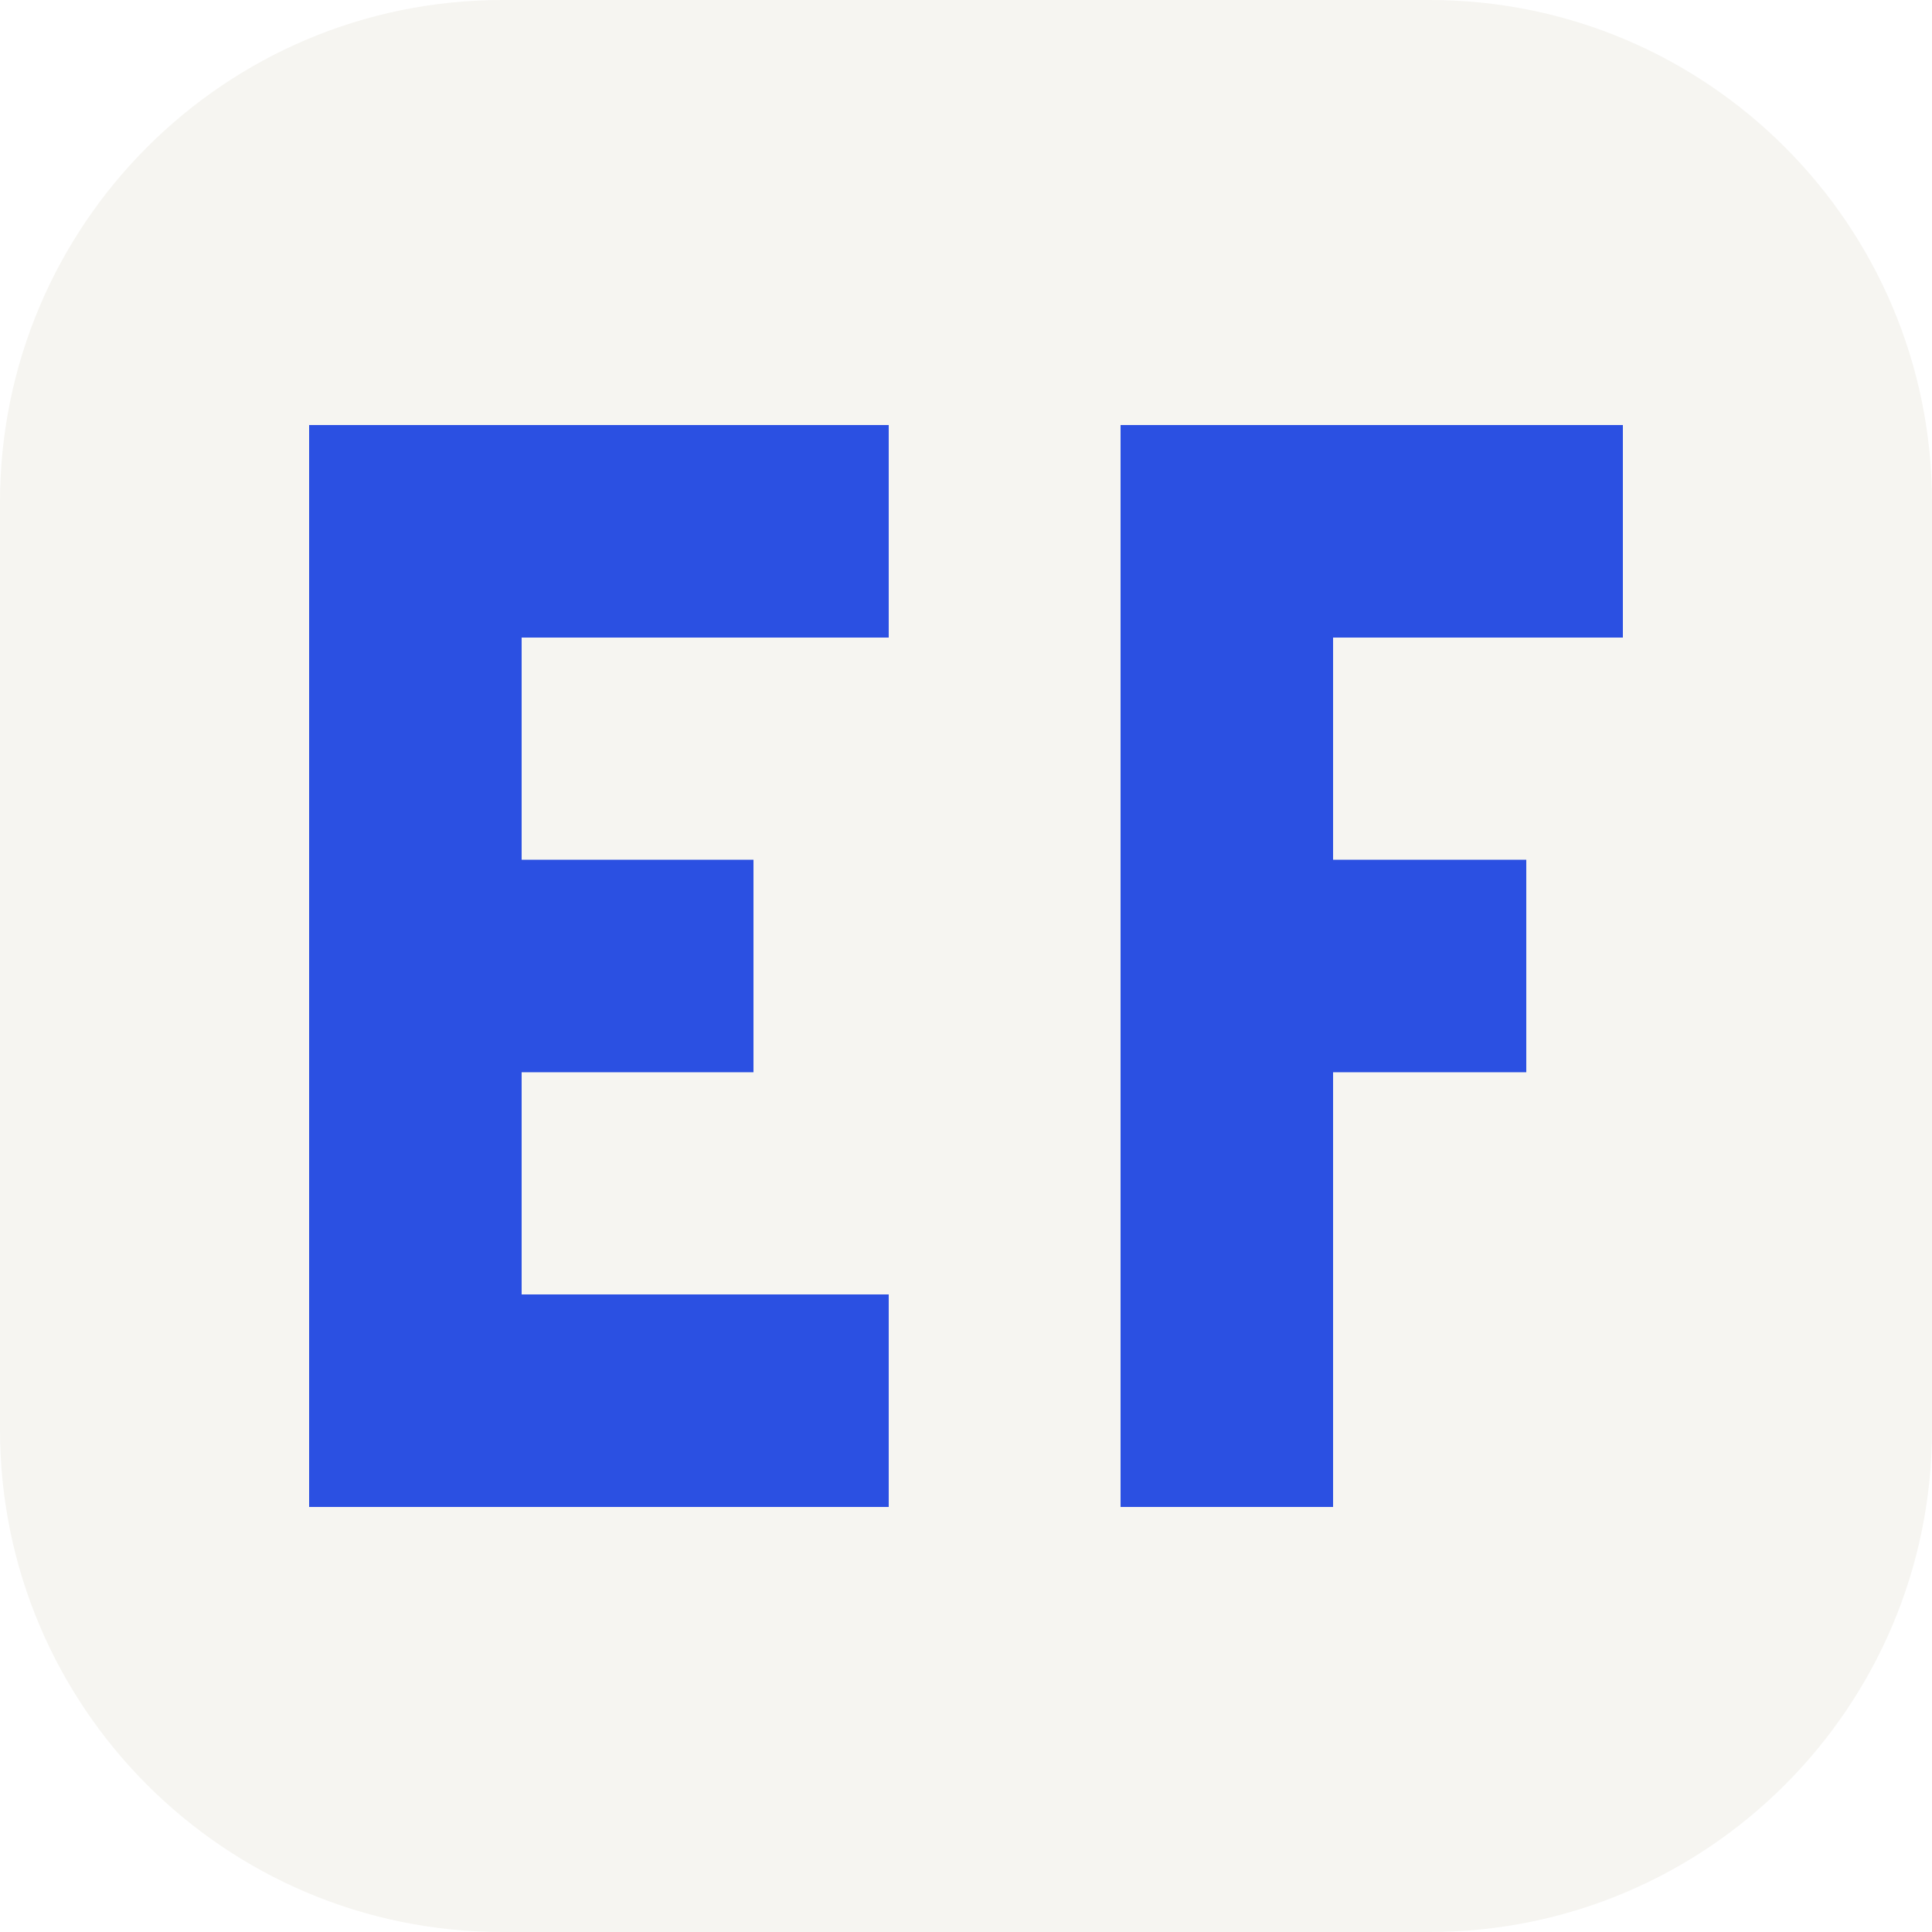
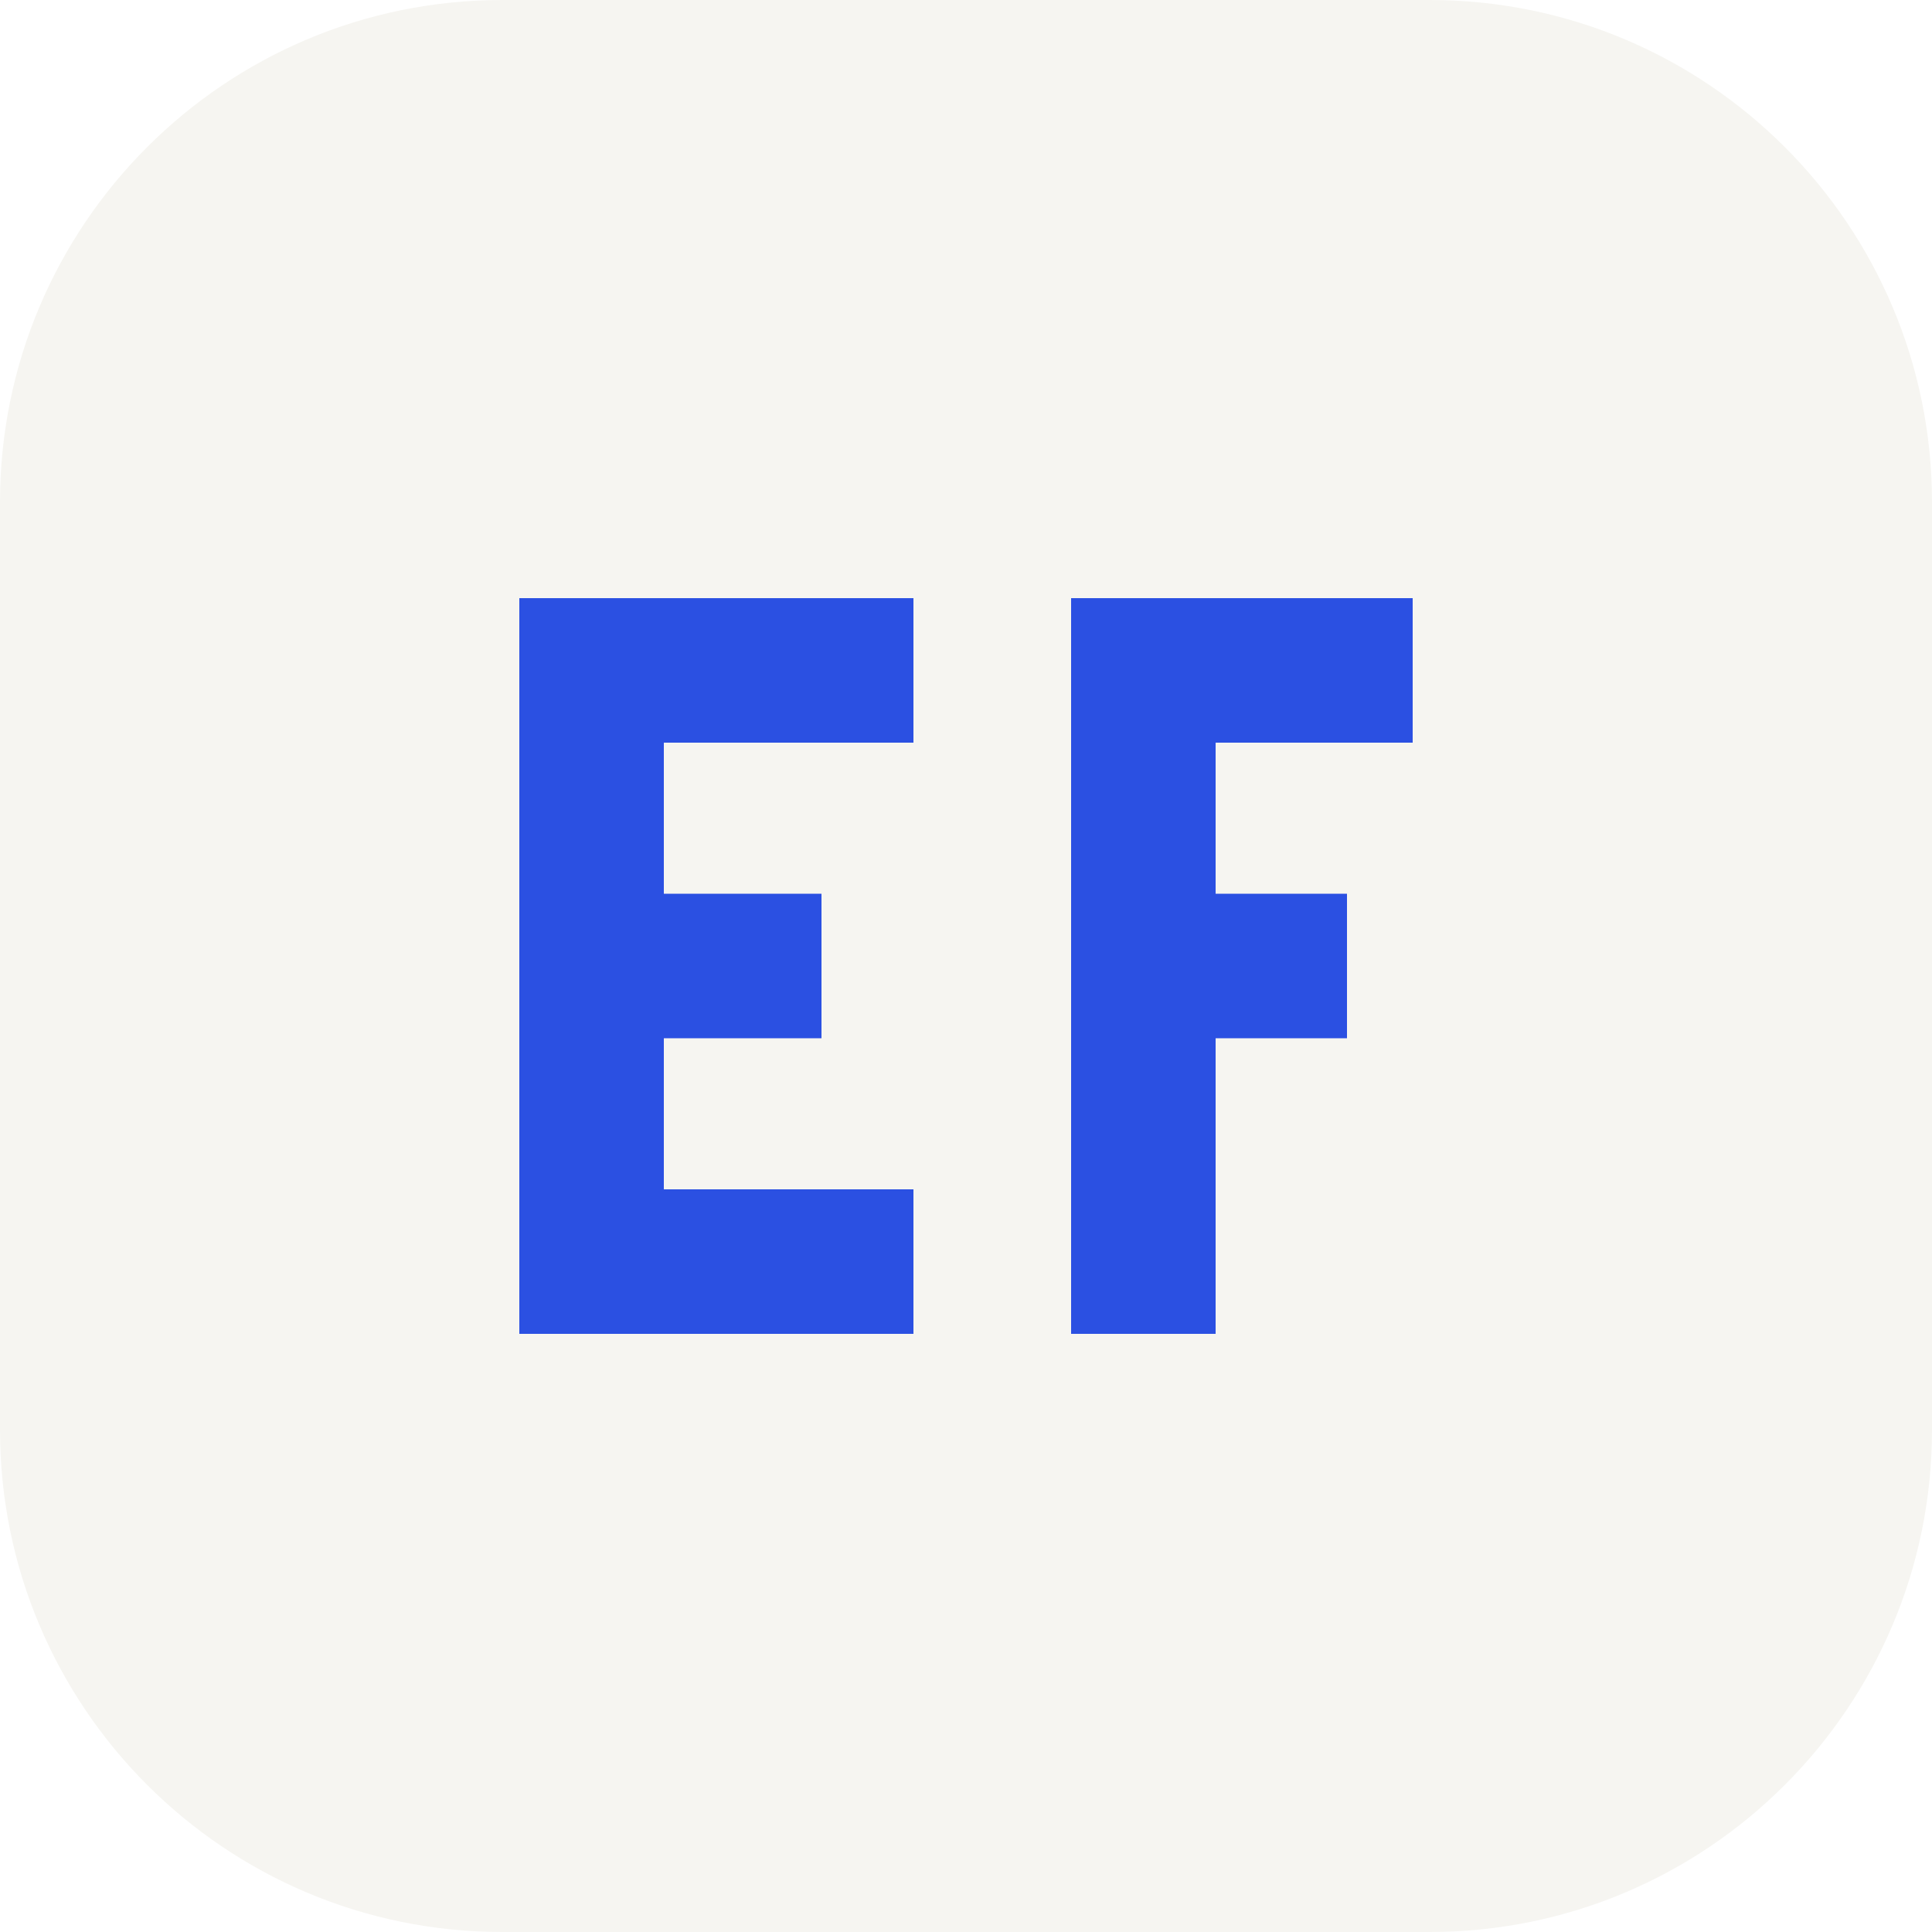
<svg xmlns="http://www.w3.org/2000/svg" viewBox="0 0 100 100">
  <rect width="100" height="100" rx="26" fill="#F6F5F1" />
-   <rect x="16" y="22" width="11" height="56" fill="#2B50E2" />
-   <rect x="16" y="22" width="30" height="11" fill="#2B50E2" />
-   <rect x="16" y="44.5" width="23" height="11" fill="#2B50E2" />
-   <rect x="16" y="67" width="30" height="11" fill="#2B50E2" />
-   <rect x="58" y="22" width="11" height="56" fill="#2B50E2" />
-   <rect x="58" y="22" width="26" height="11" fill="#2B50E2" />
-   <rect x="58" y="44.5" width="21" height="11" fill="#2B50E2" />
+   <g fill="#2B50E2" transform="translate(50,50) scale(0.68) translate(-50,-50)">
+     <rect x="16" y="22" width="11" height="56" />
+     <rect x="16" y="22" width="30" height="11" />
+     <rect x="16" y="44.5" width="23" height="11" />
+     <rect x="16" y="67" width="30" height="11" />
+     <rect x="58" y="22" width="11" height="56" />
+     <rect x="58" y="22" width="26" height="11" />
+     <rect x="58" y="44.5" width="21" height="11" />
+   </g>
</svg>
